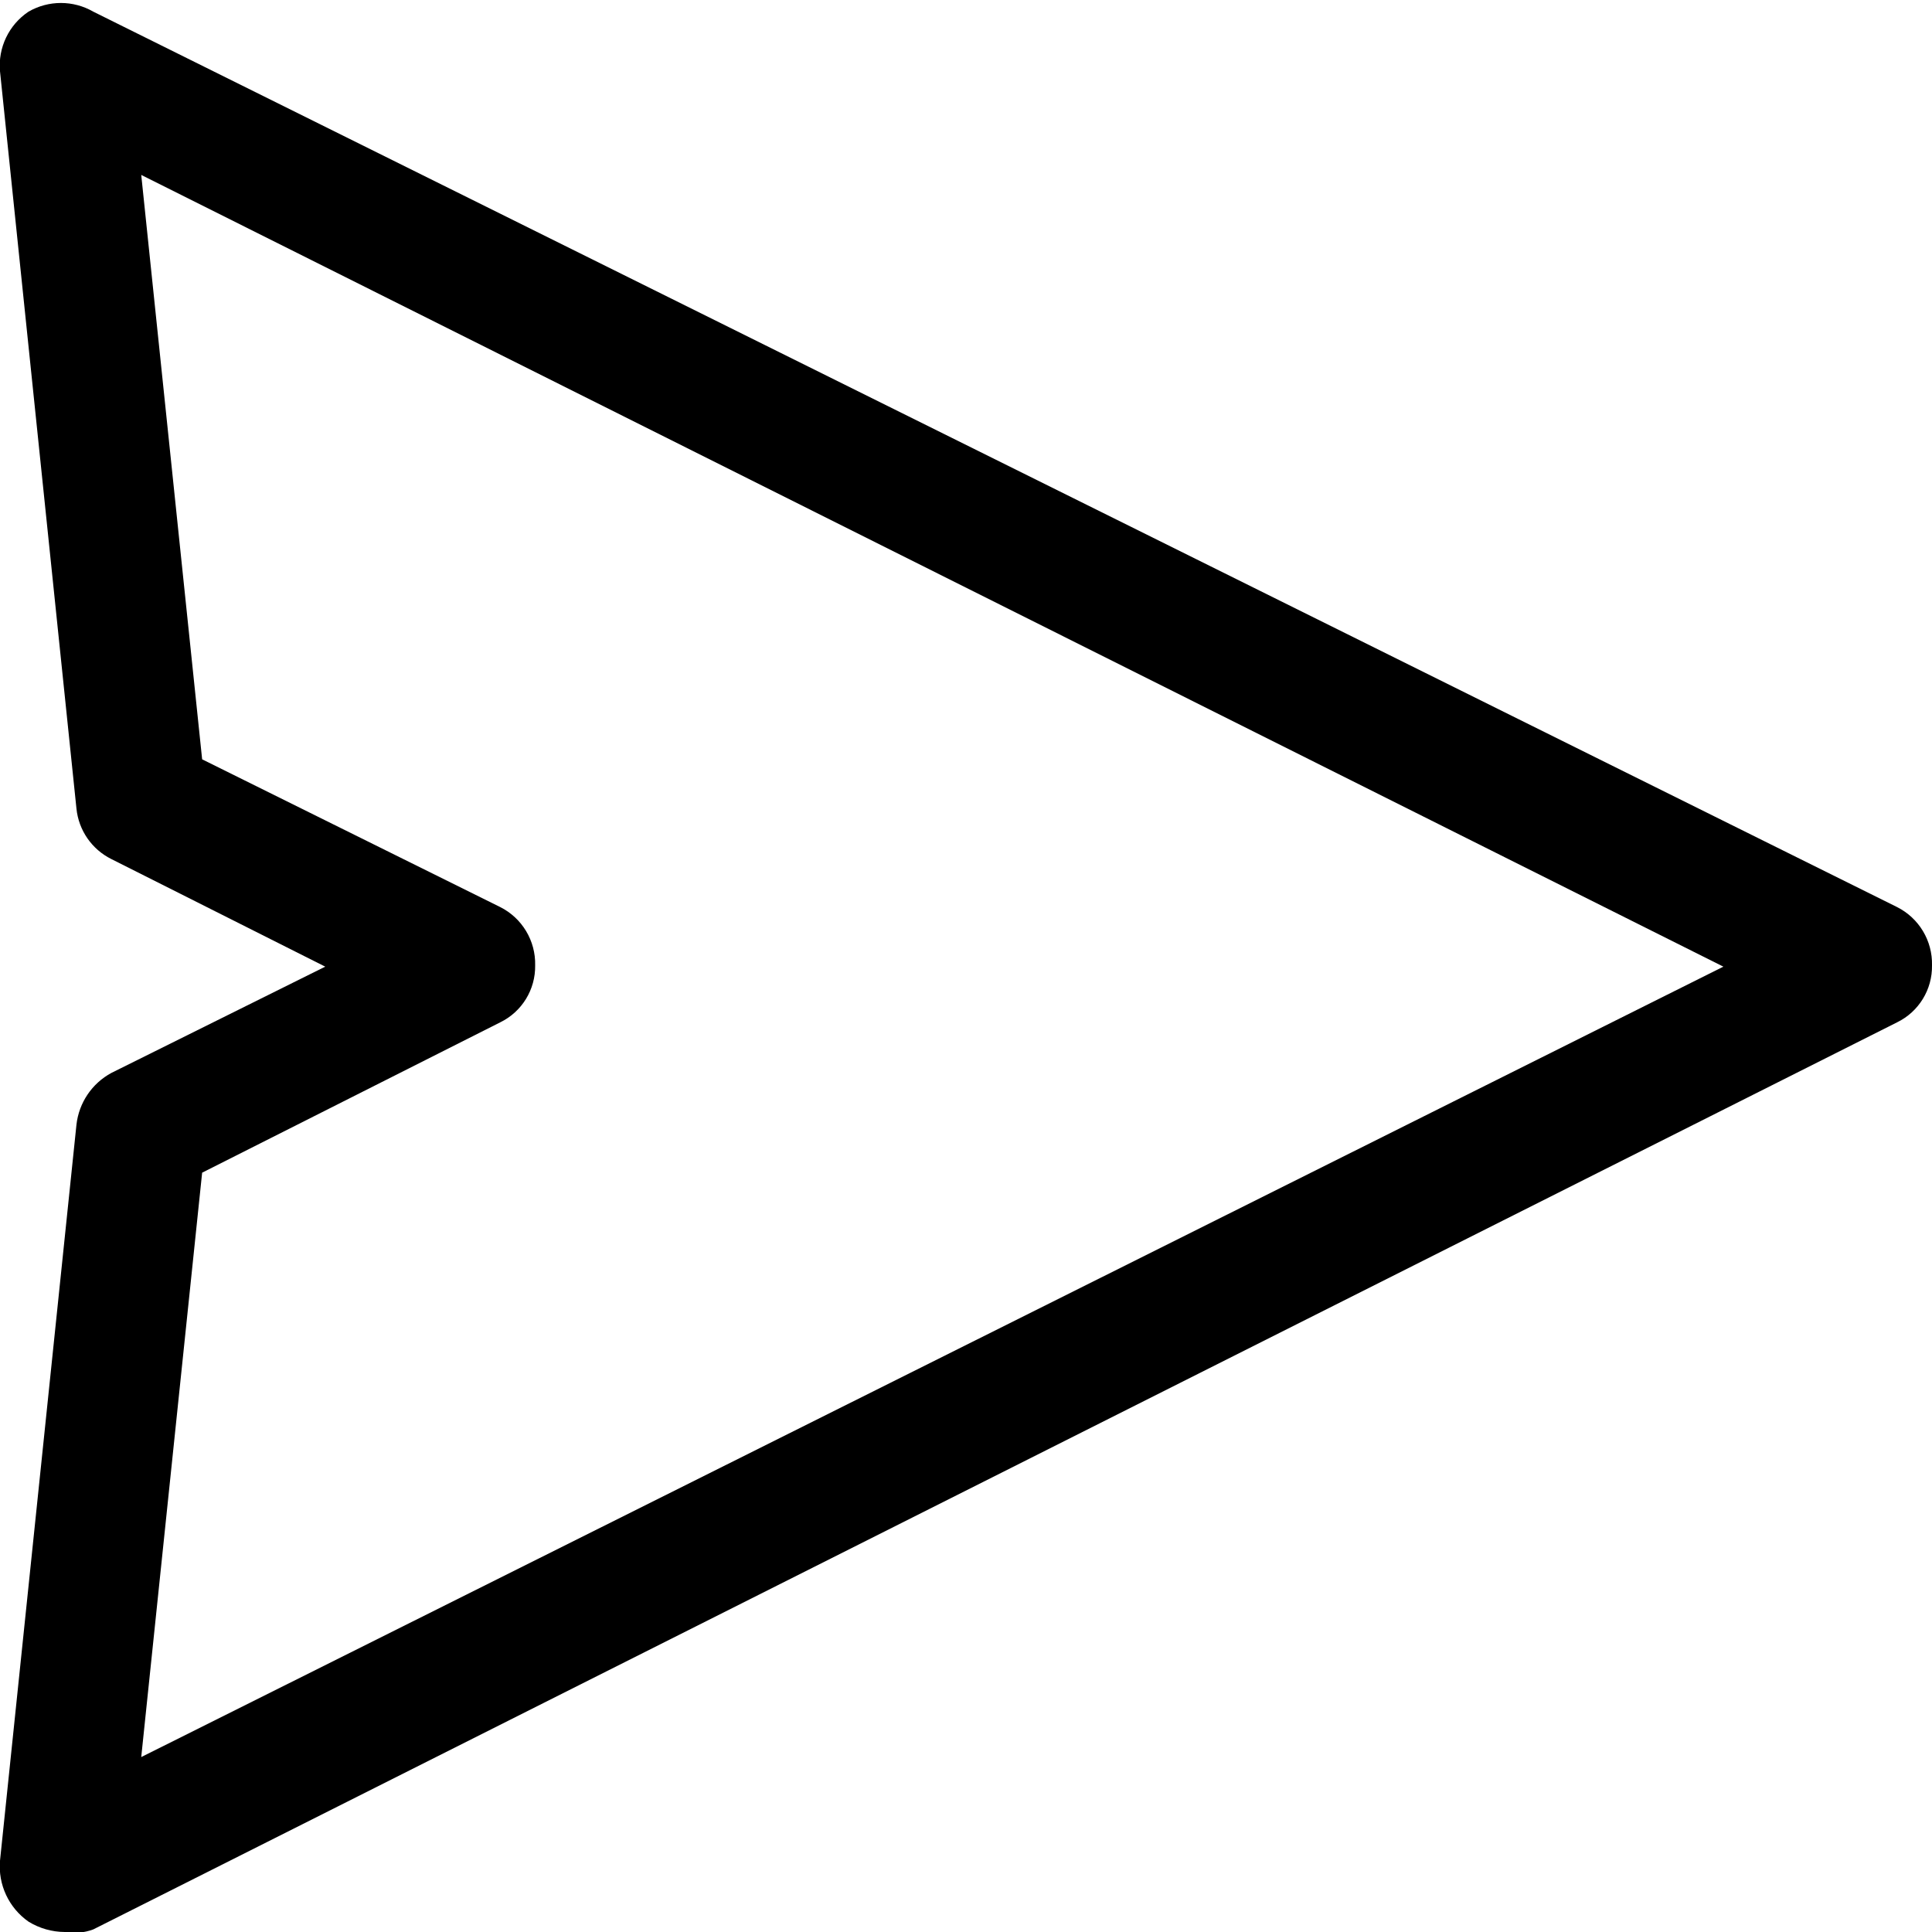
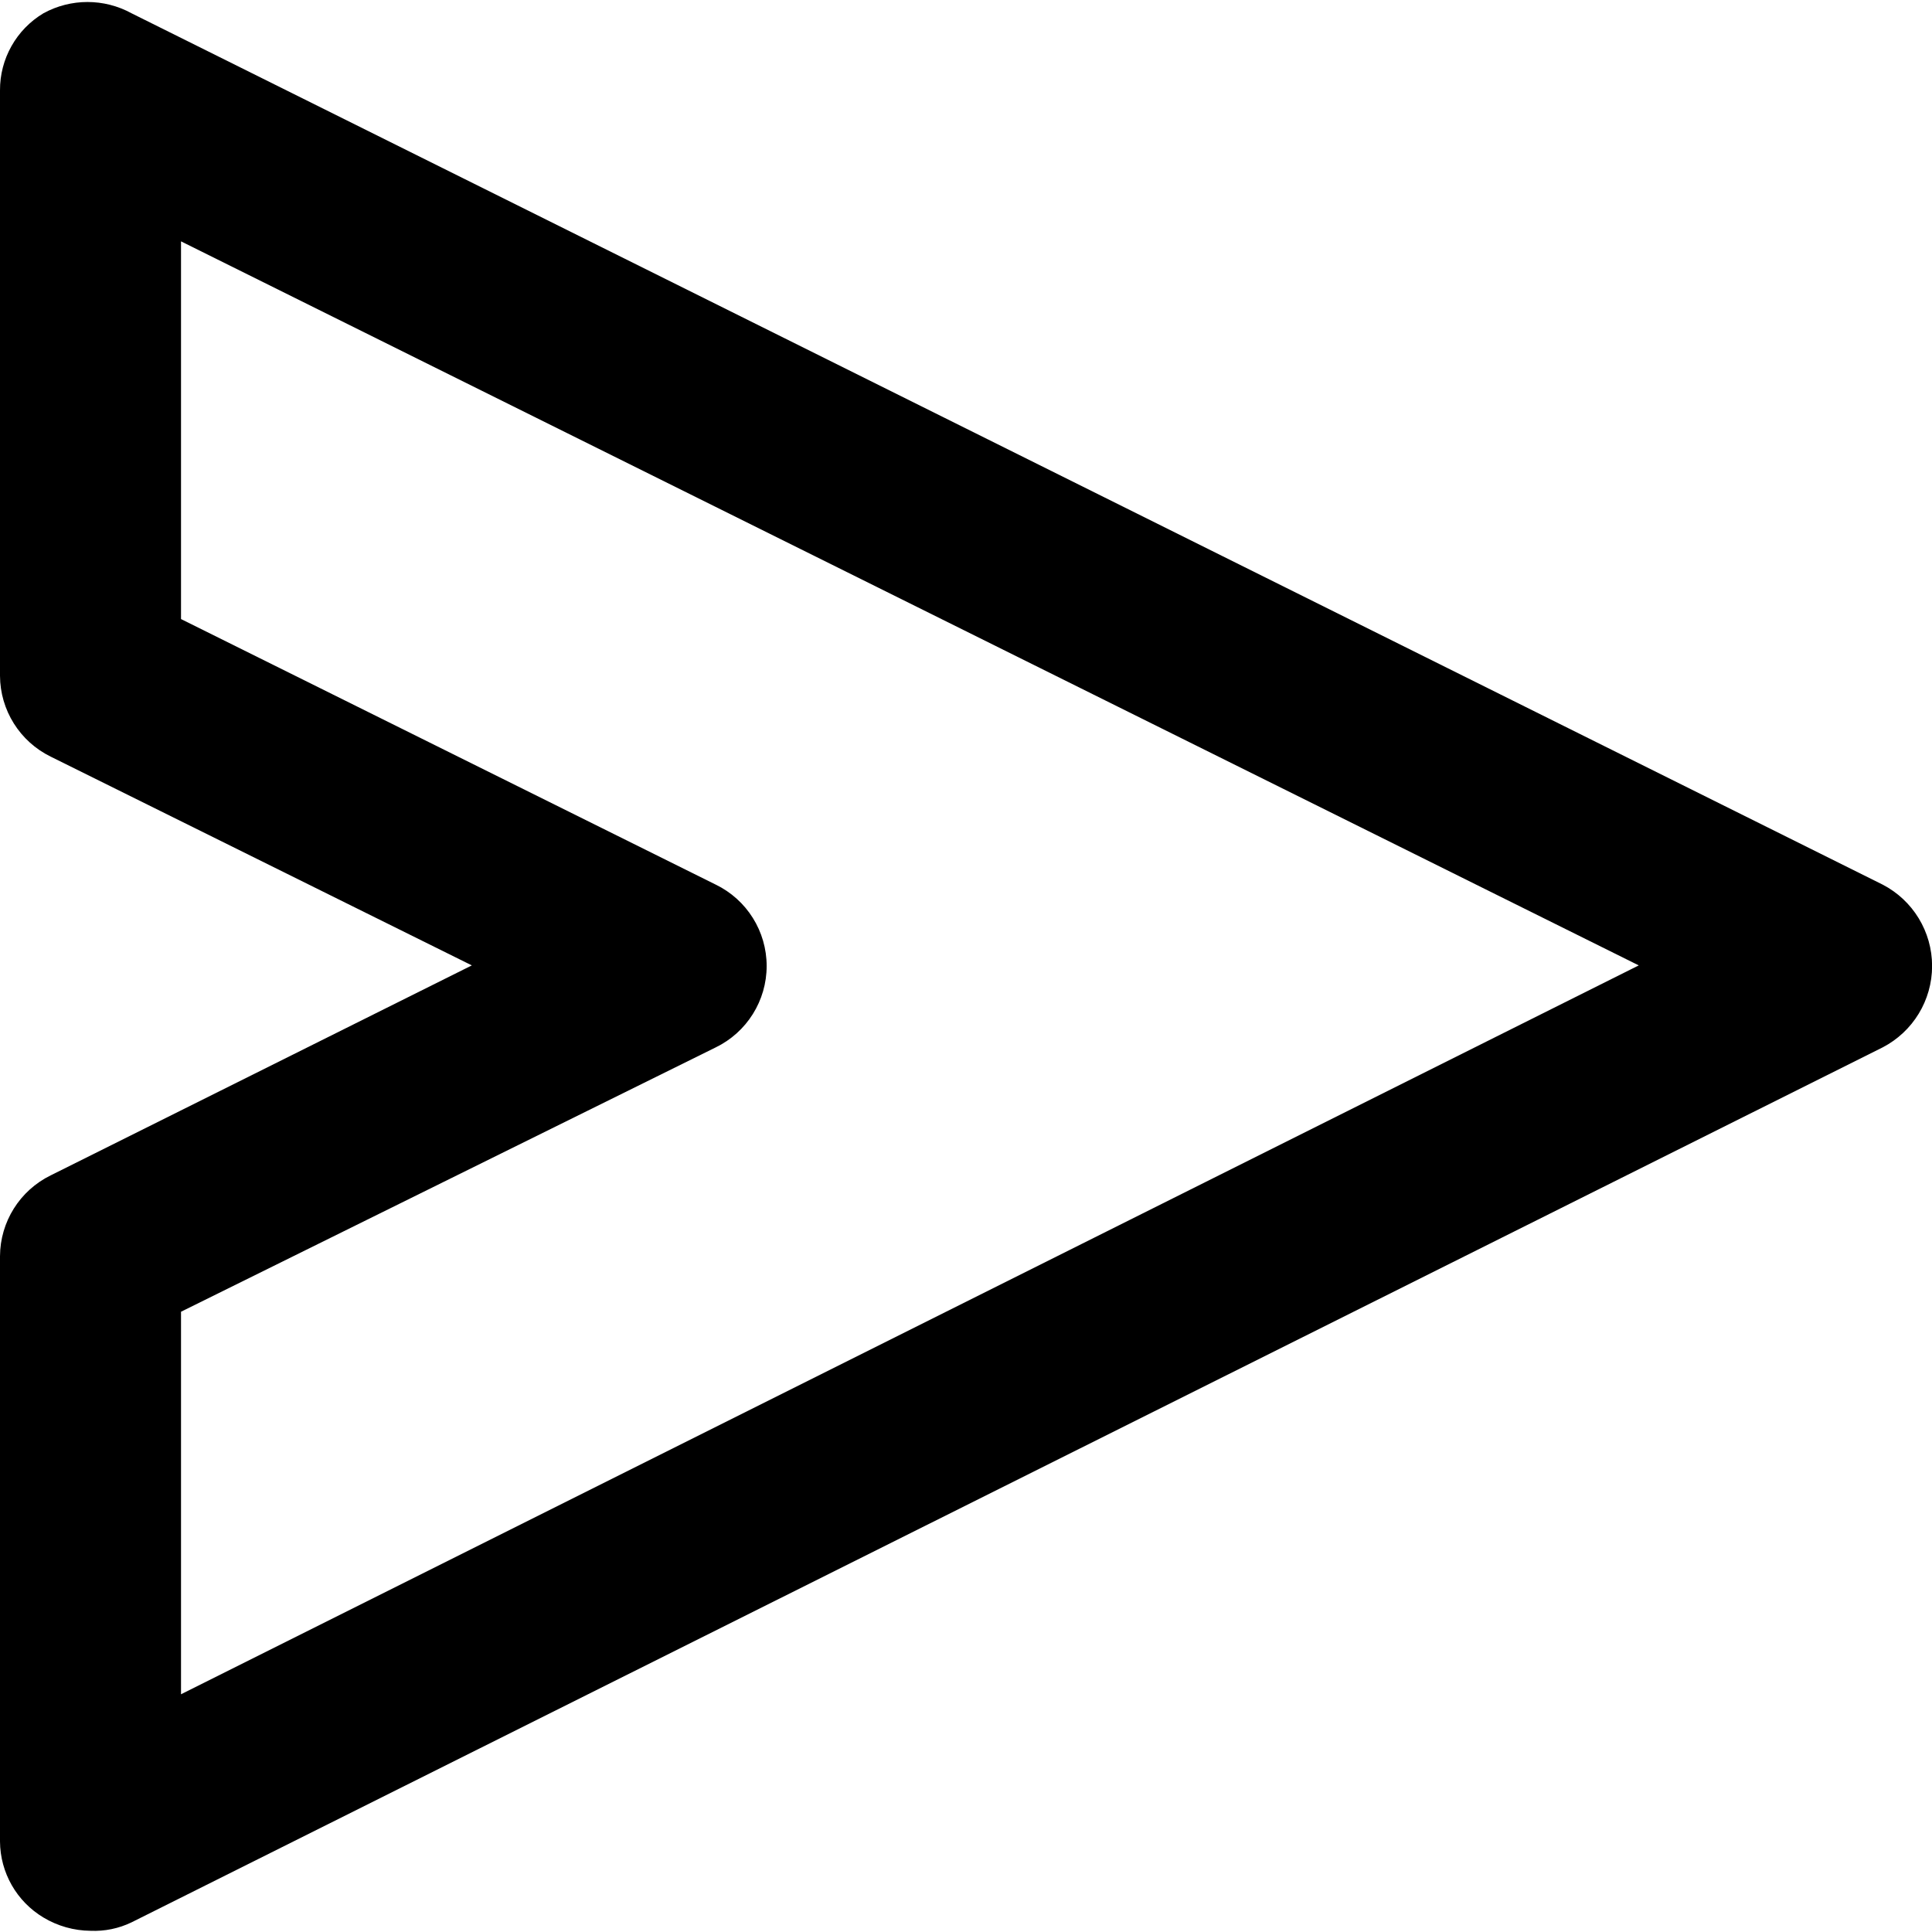
- <svg xmlns="http://www.w3.org/2000/svg" viewBox="0 0 14.91 14.91">
-   <path d="M.5,14.91a.54.54,0,0,1-.28-.08A.52.52,0,0,1,0,14.36L.59,8.68a.52.52,0,0,1,.27-.4l1.65-.82L.86,6.63a.49.49,0,0,1-.27-.39L0,.55A.5.5,0,0,1,.22.09a.5.5,0,0,1,.5,0L14.64,7a.49.49,0,0,1,.27.45.48.48,0,0,1-.27.44l-13.92,7A.42.42,0,0,1,.5,14.91ZM1.56,9.05l-.47,4.51L13.3,7.46,1.09,1.35l.47,4.51L3.86,7a.49.49,0,0,1,.27.45.48.48,0,0,1-.27.44Z" />
+ <svg xmlns="http://www.w3.org/2000/svg" viewBox="0 0 16.01 16.01">
+   <path d="M.75,16a.77.77,0,0,1-.39-.11A.74.74,0,0,1,0,15.26V10.41a.75.75,0,0,1,.42-.67L3.91,8,.42,6.27A.75.75,0,0,1,0,5.6V.75A.74.74,0,0,1,.36.11a.76.76,0,0,1,.73,0L15.6,7.33a.76.76,0,0,1,0,1.35L1.09,15.93A.71.71,0,0,1,.75,16Zm.75-5.13v3.17L13.58,8,1.5,2V5.13l4.43,2.2a.75.75,0,0,1,0,1.35Z" />
</svg>
